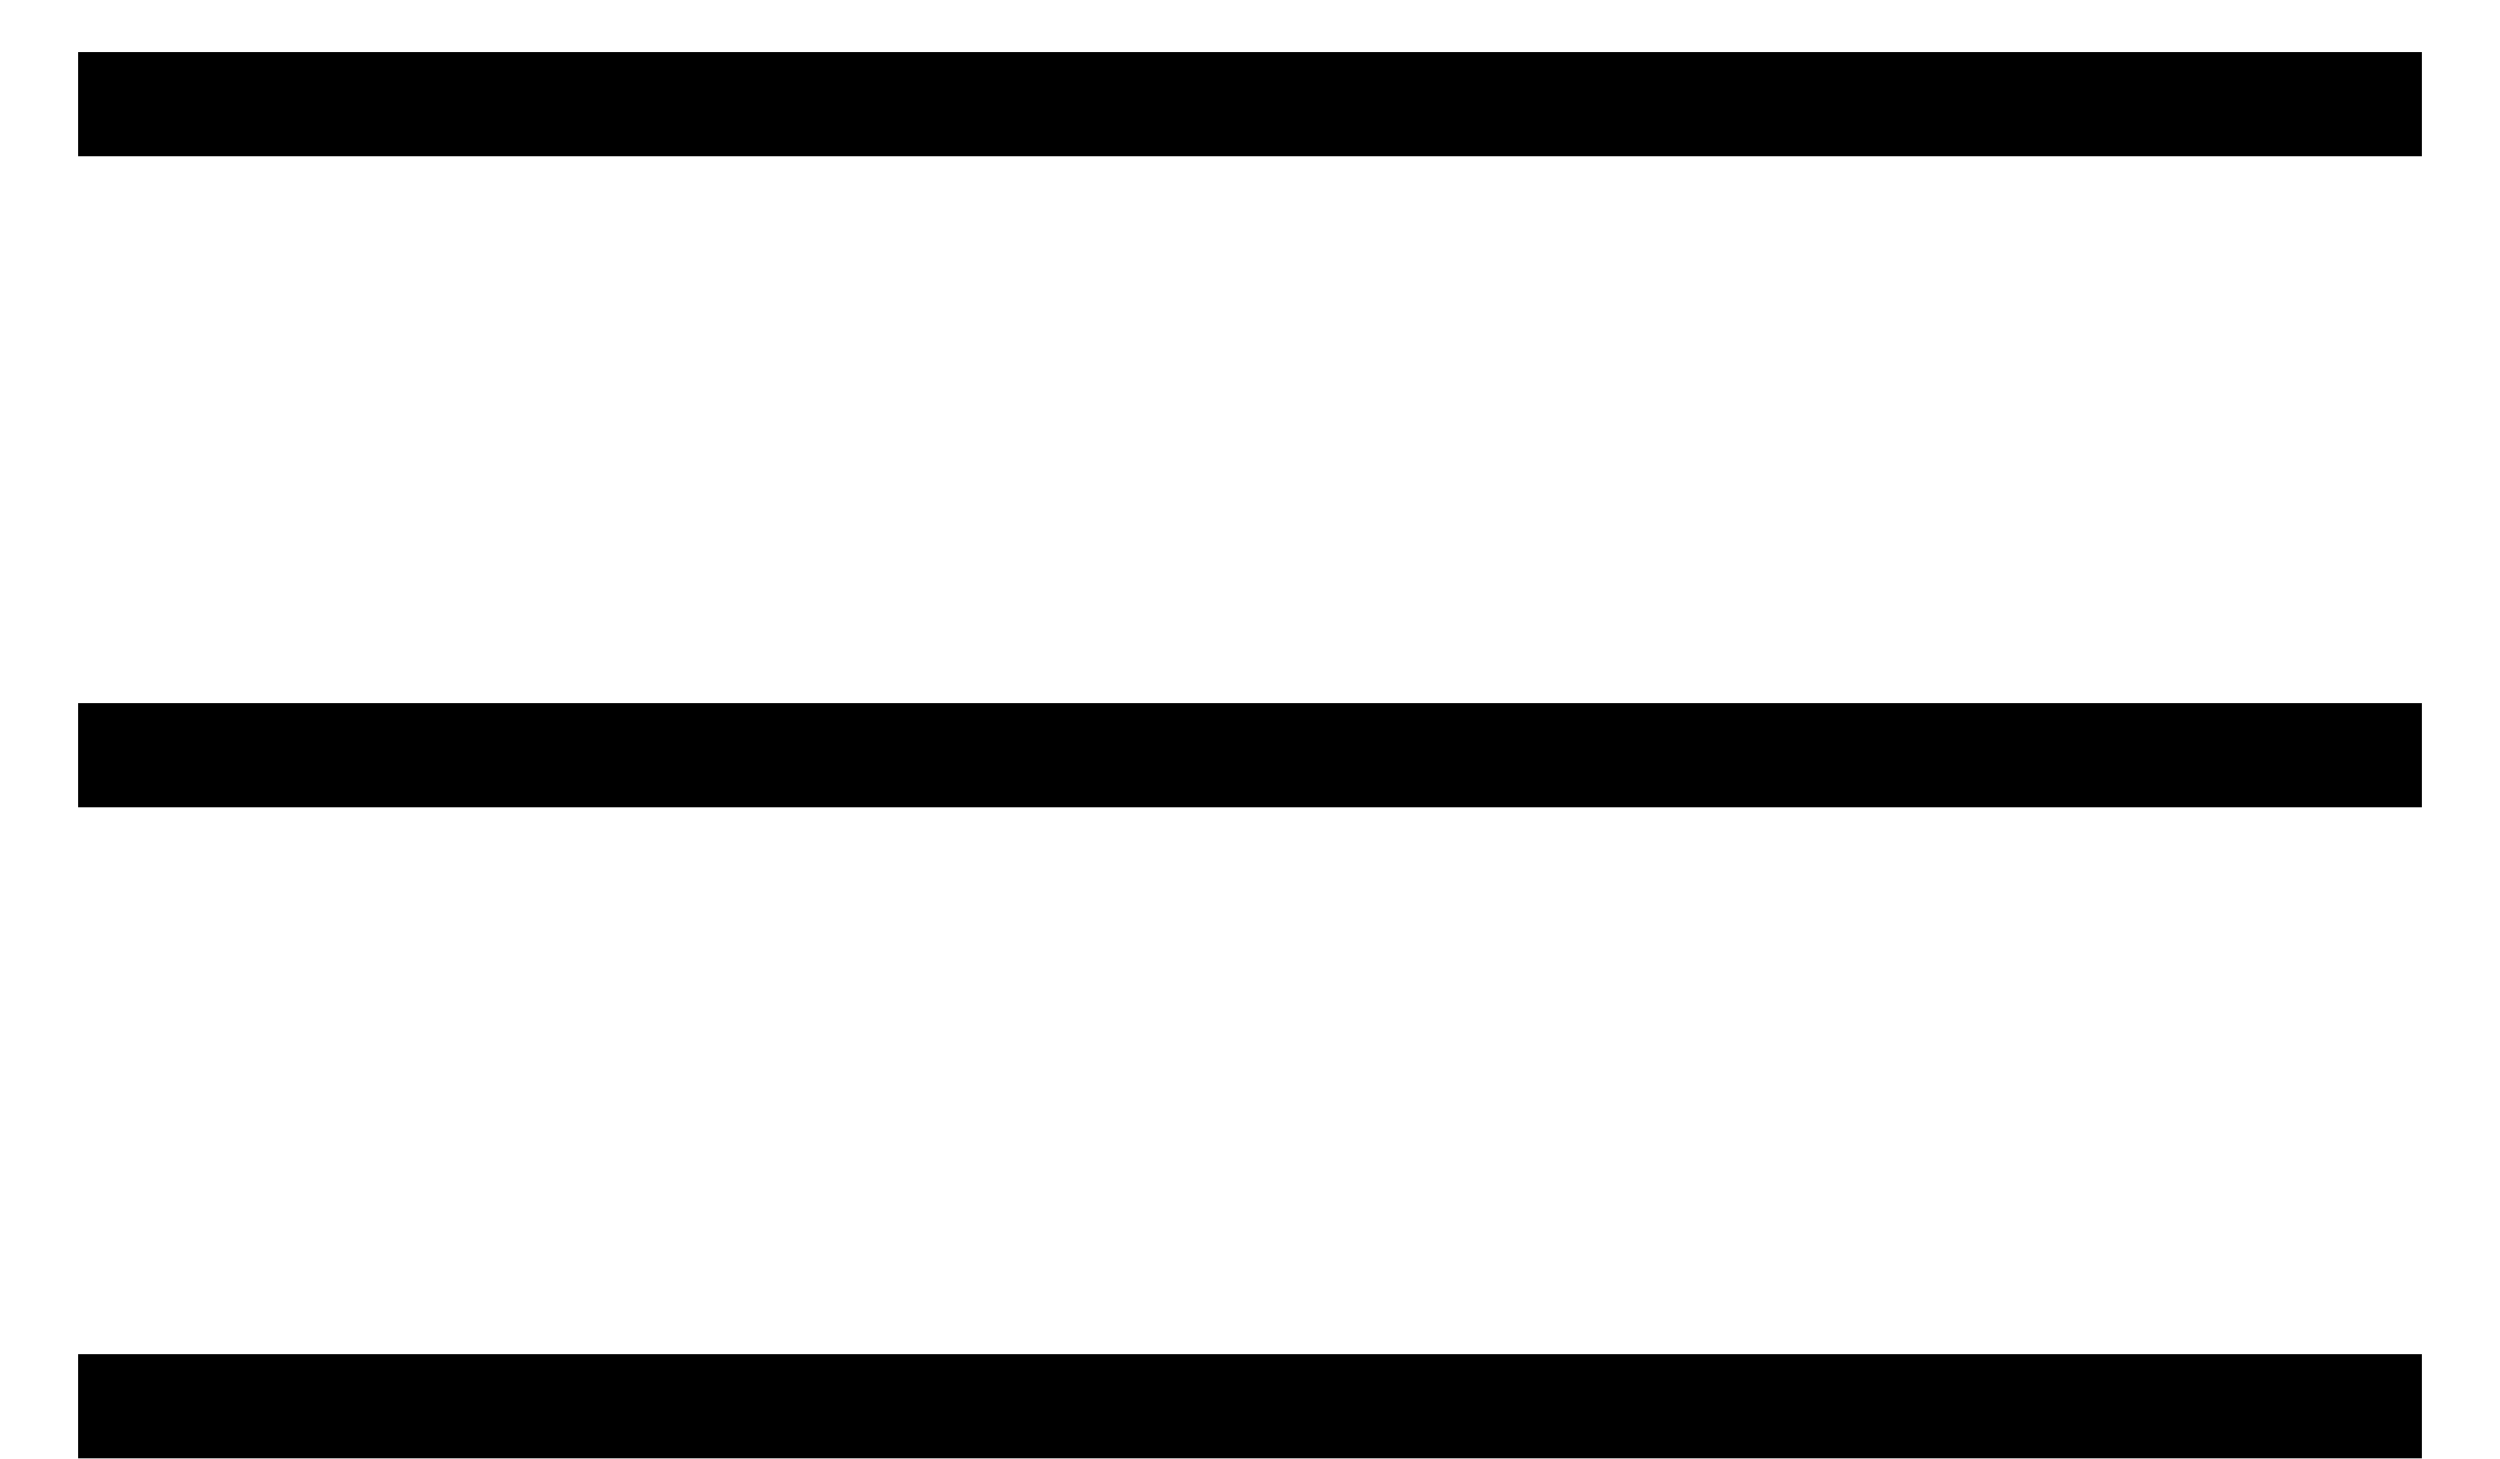
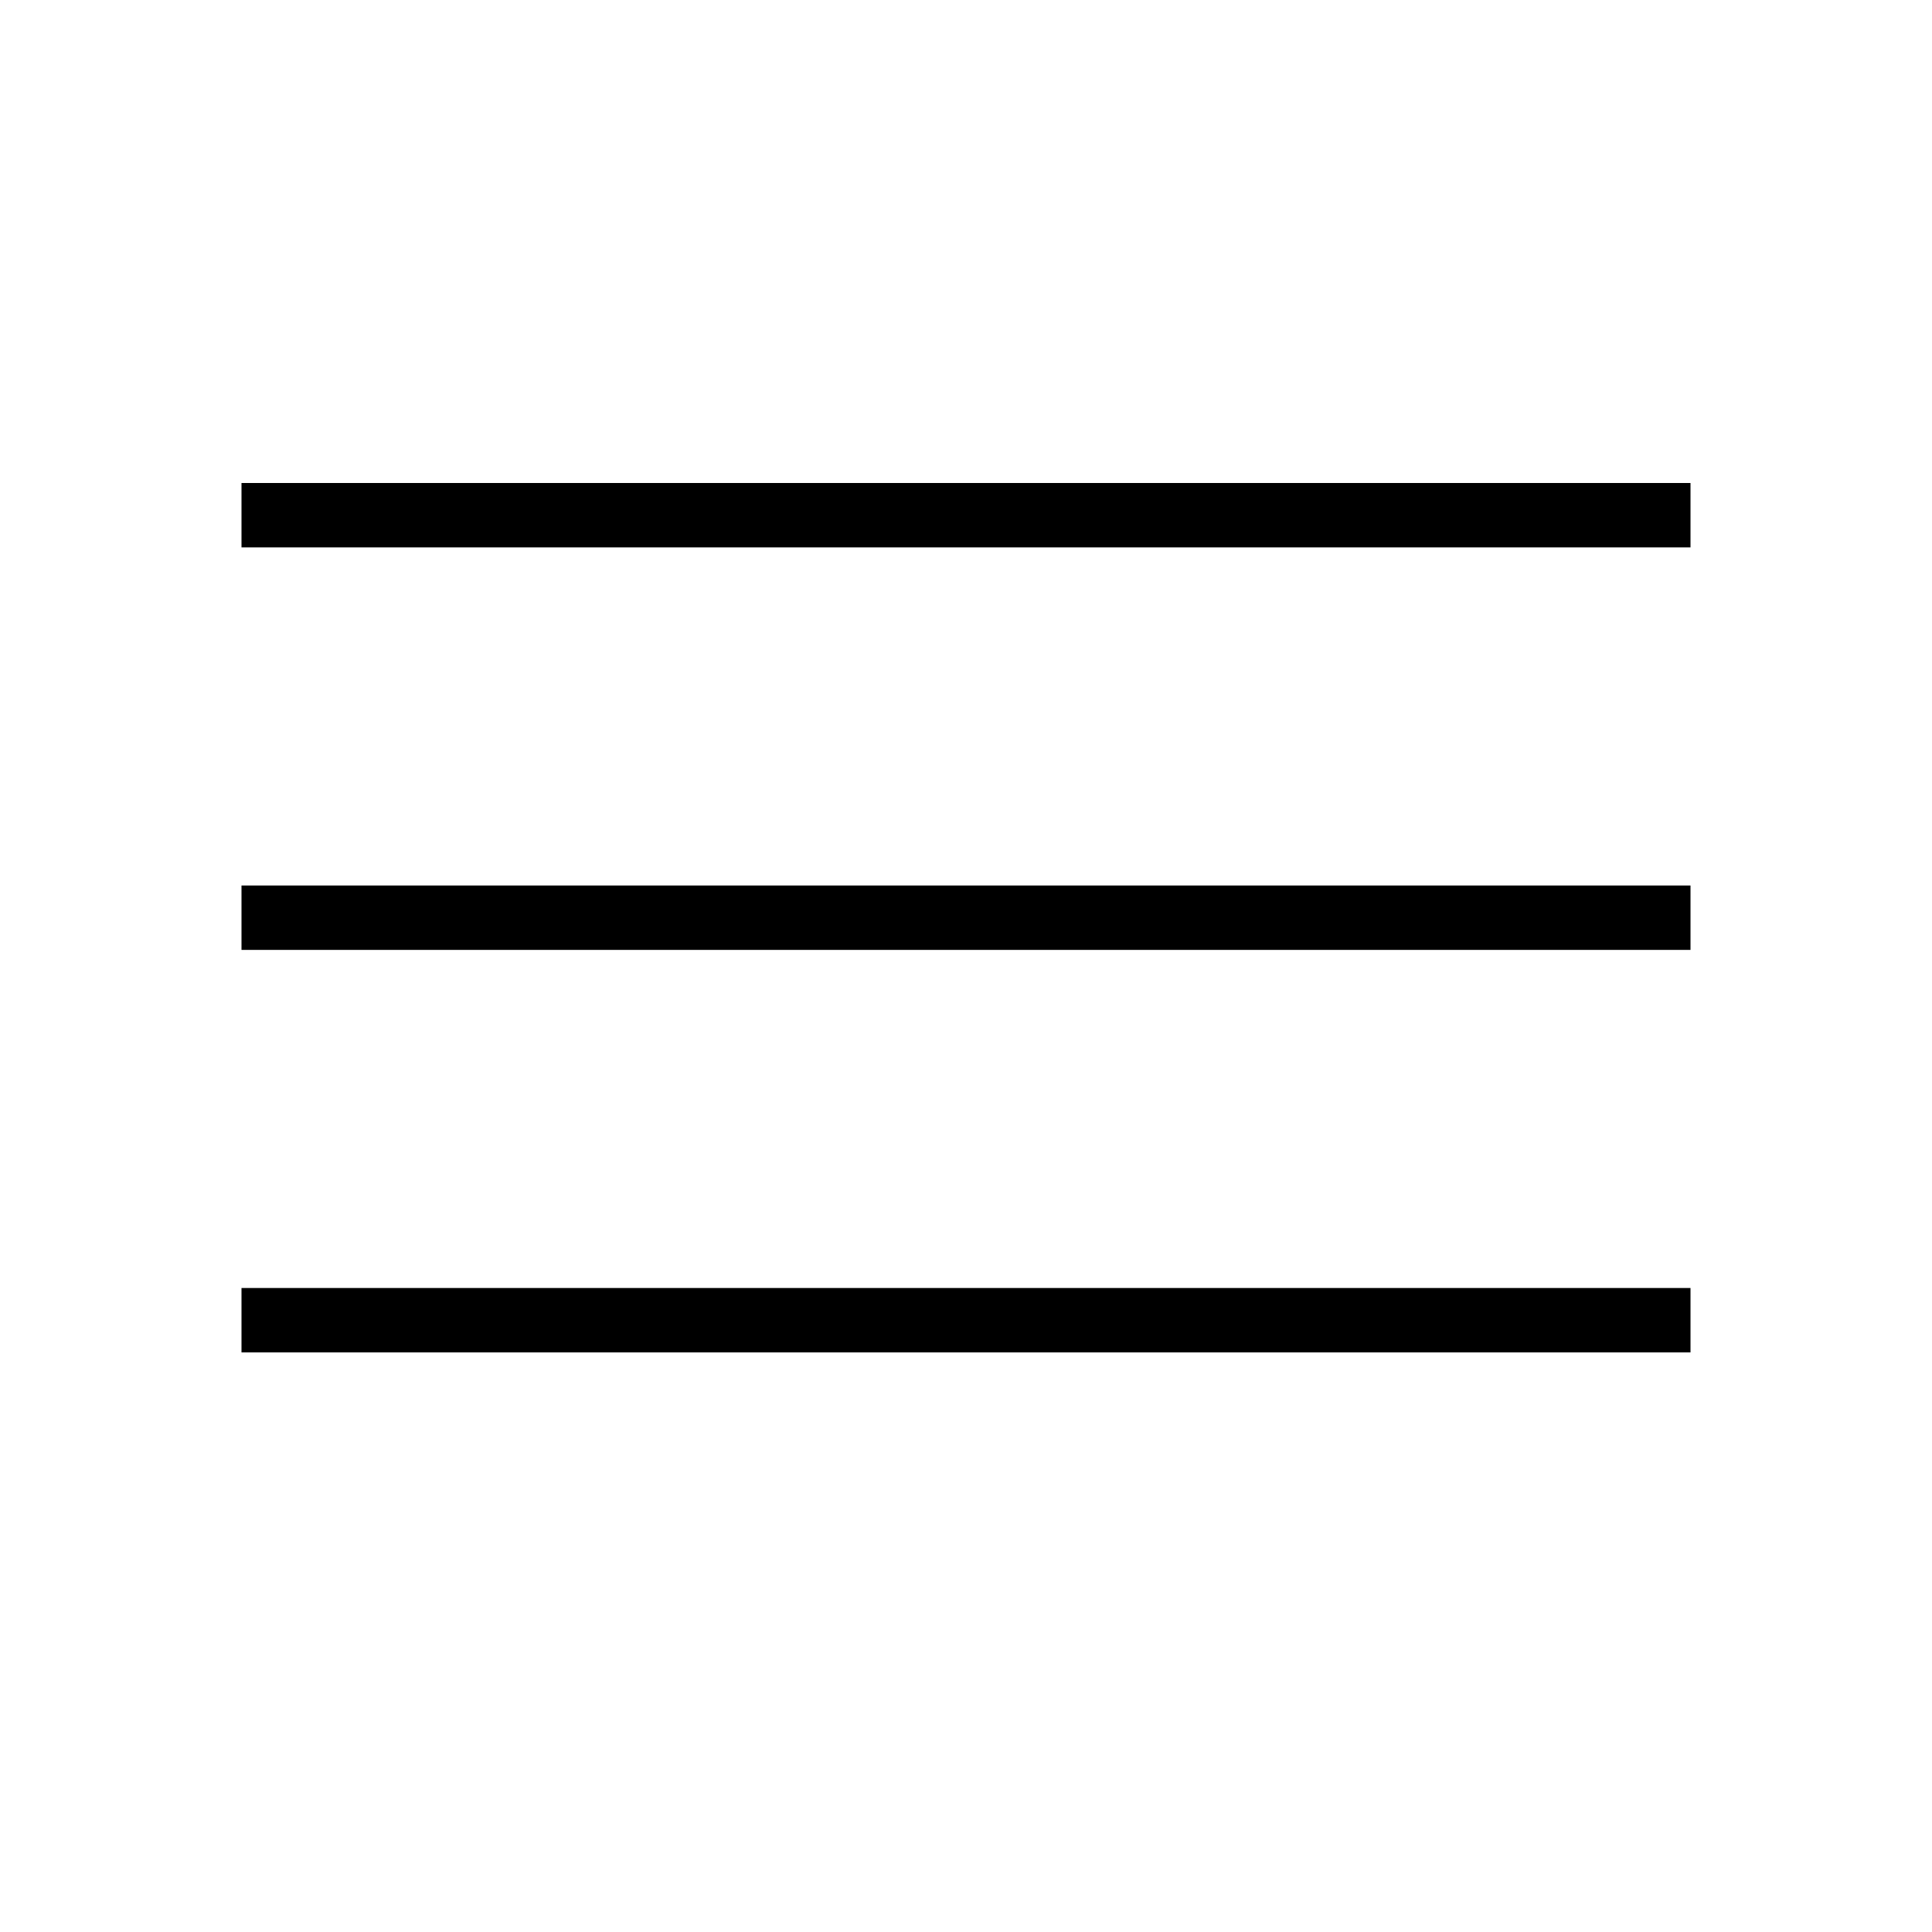
- <svg width="24" height="14" viewBox="0 0 24 14" fill="none">
-   <path fill-rule="evenodd" clip-rule="evenodd" d="M0.75 14H23.25V13H0.75V14ZM0.75 7.75H23.25V6.75H0.75V7.75ZM0.75 0.5V1.5H23.25V0.5H0.75Z" fill="black" />
+ <svg xmlns="http://www.w3.org/2000/svg" width="30" height="30" viewBox="0 0 30 30" fill="none">
+   <path fill-rule="evenodd" clip-rule="evenodd" d="M3.75 21H26.25V20H3.75V21ZM3.75 14.75H26.25V13.75H3.75V14.75ZM3.75 7.5V8.5H26.25V7.5H3.75Z" fill="black" />
</svg>
